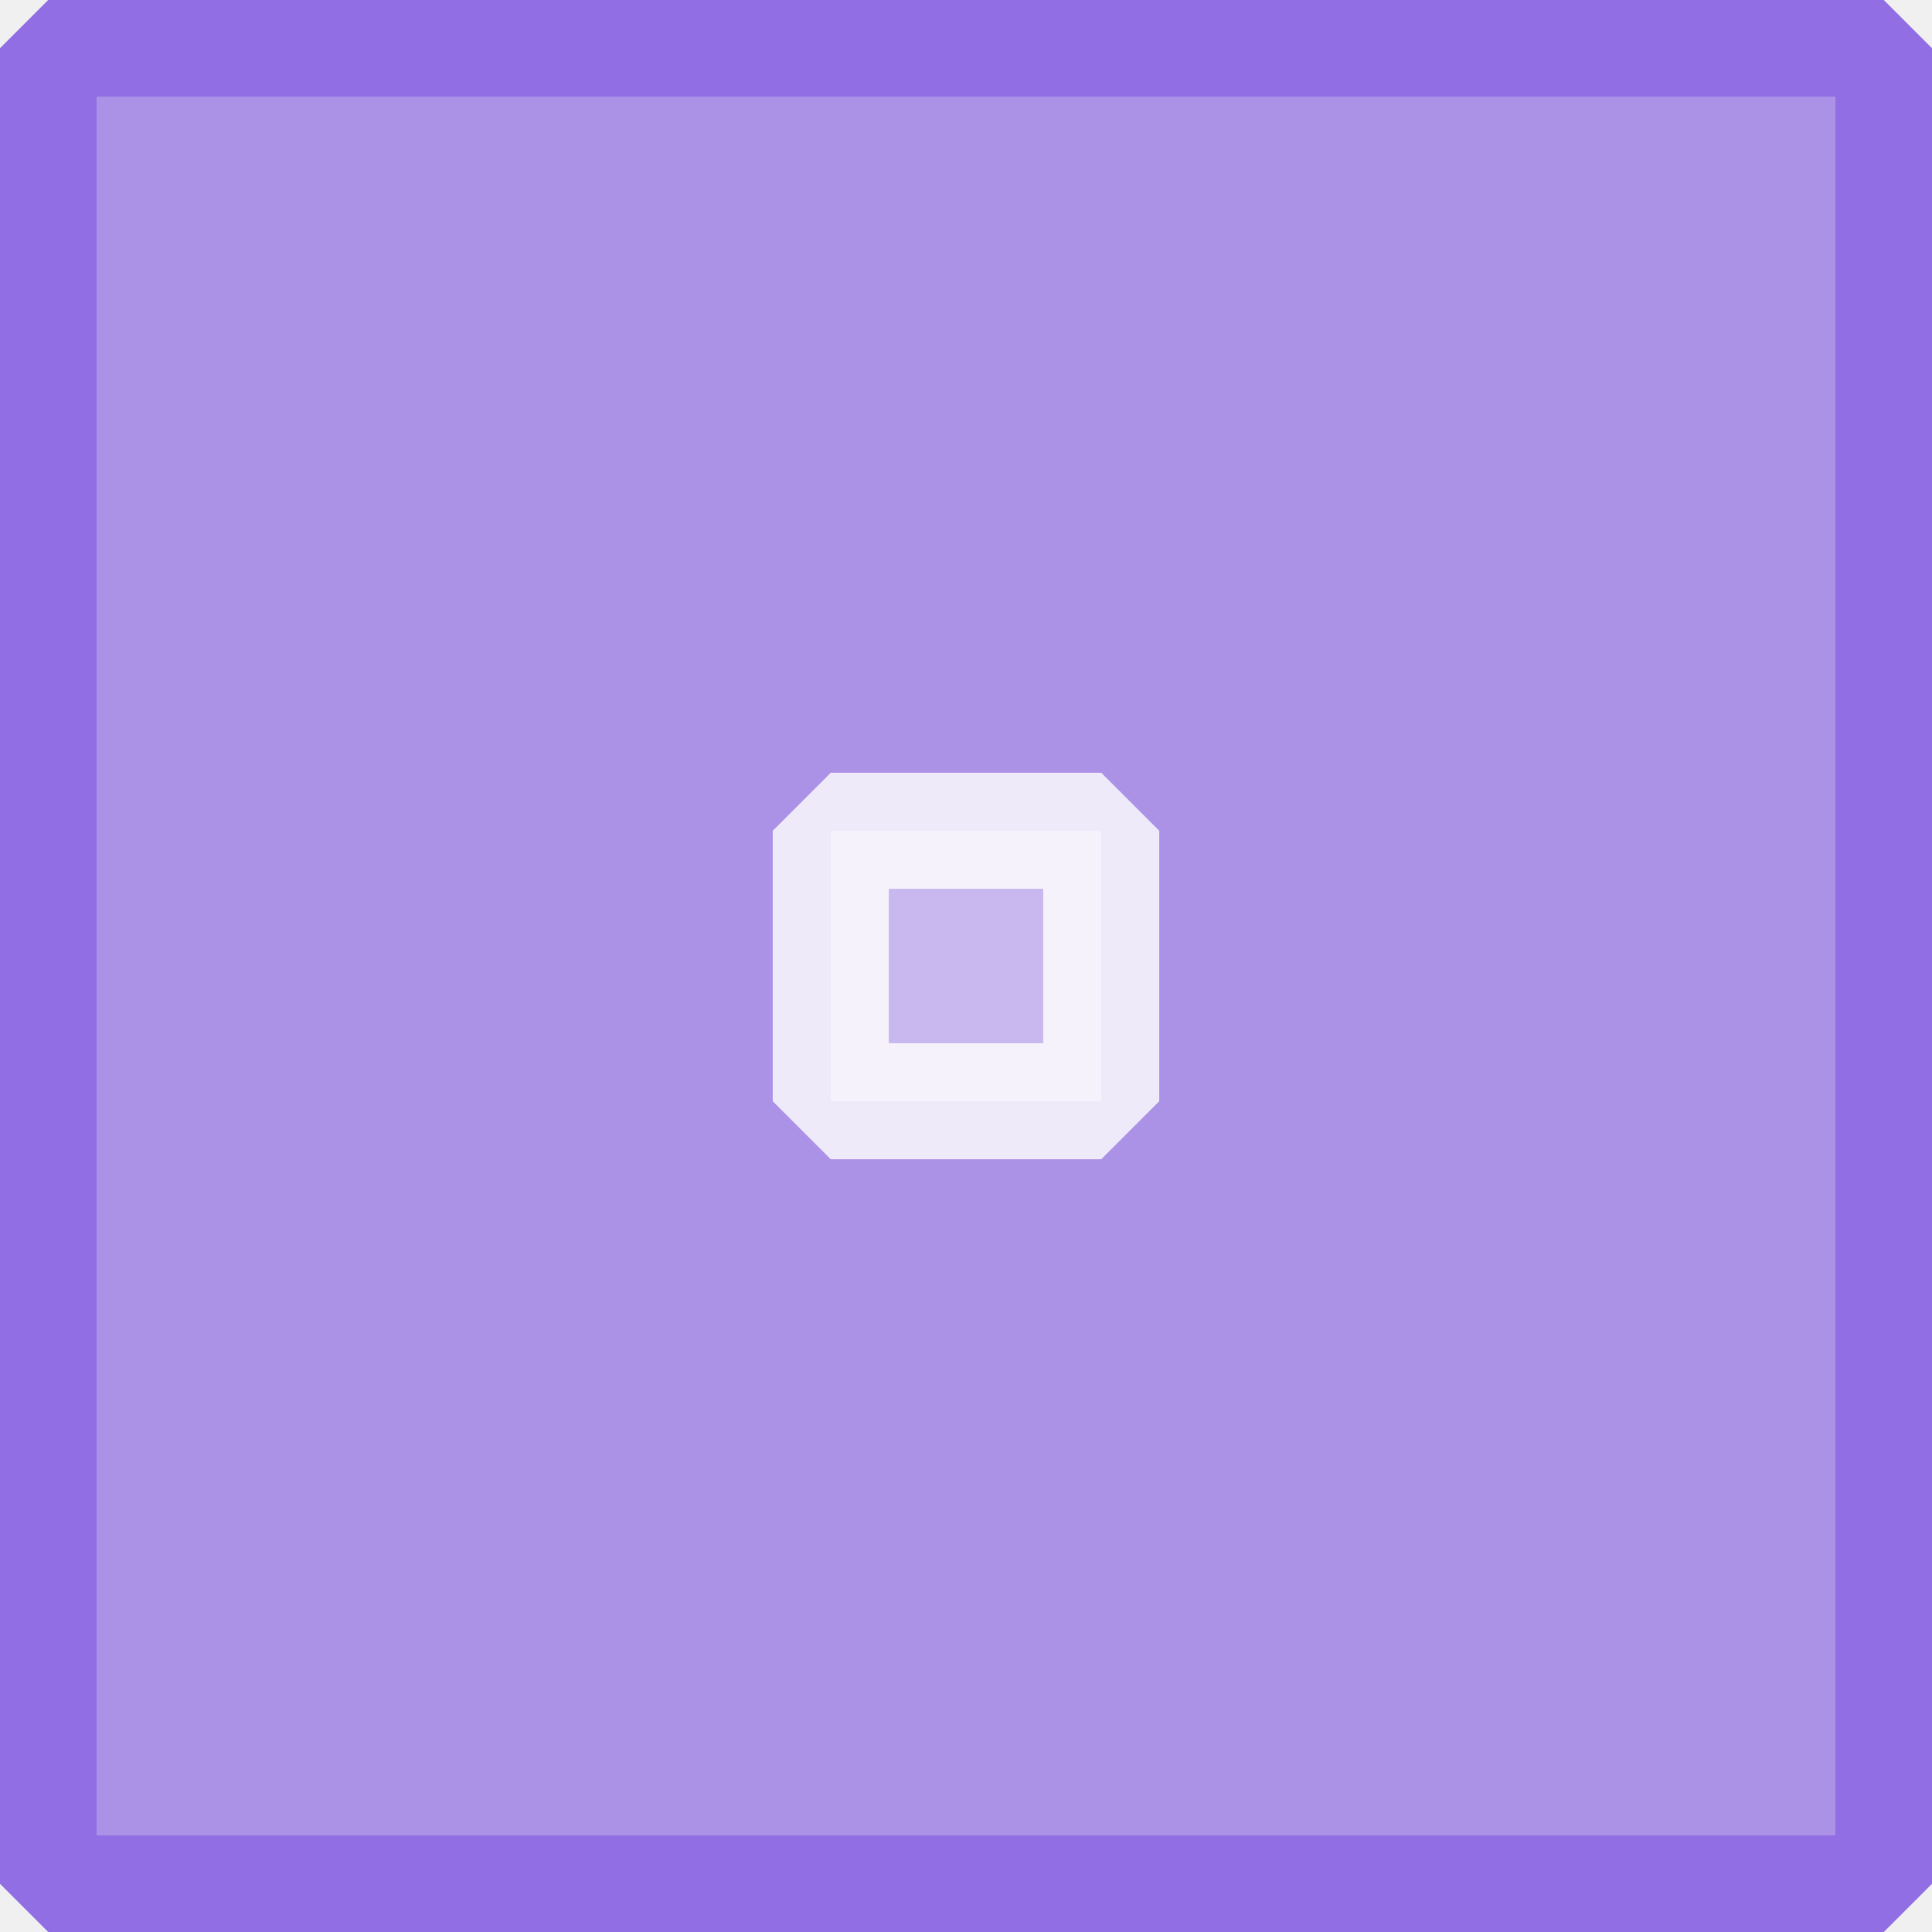
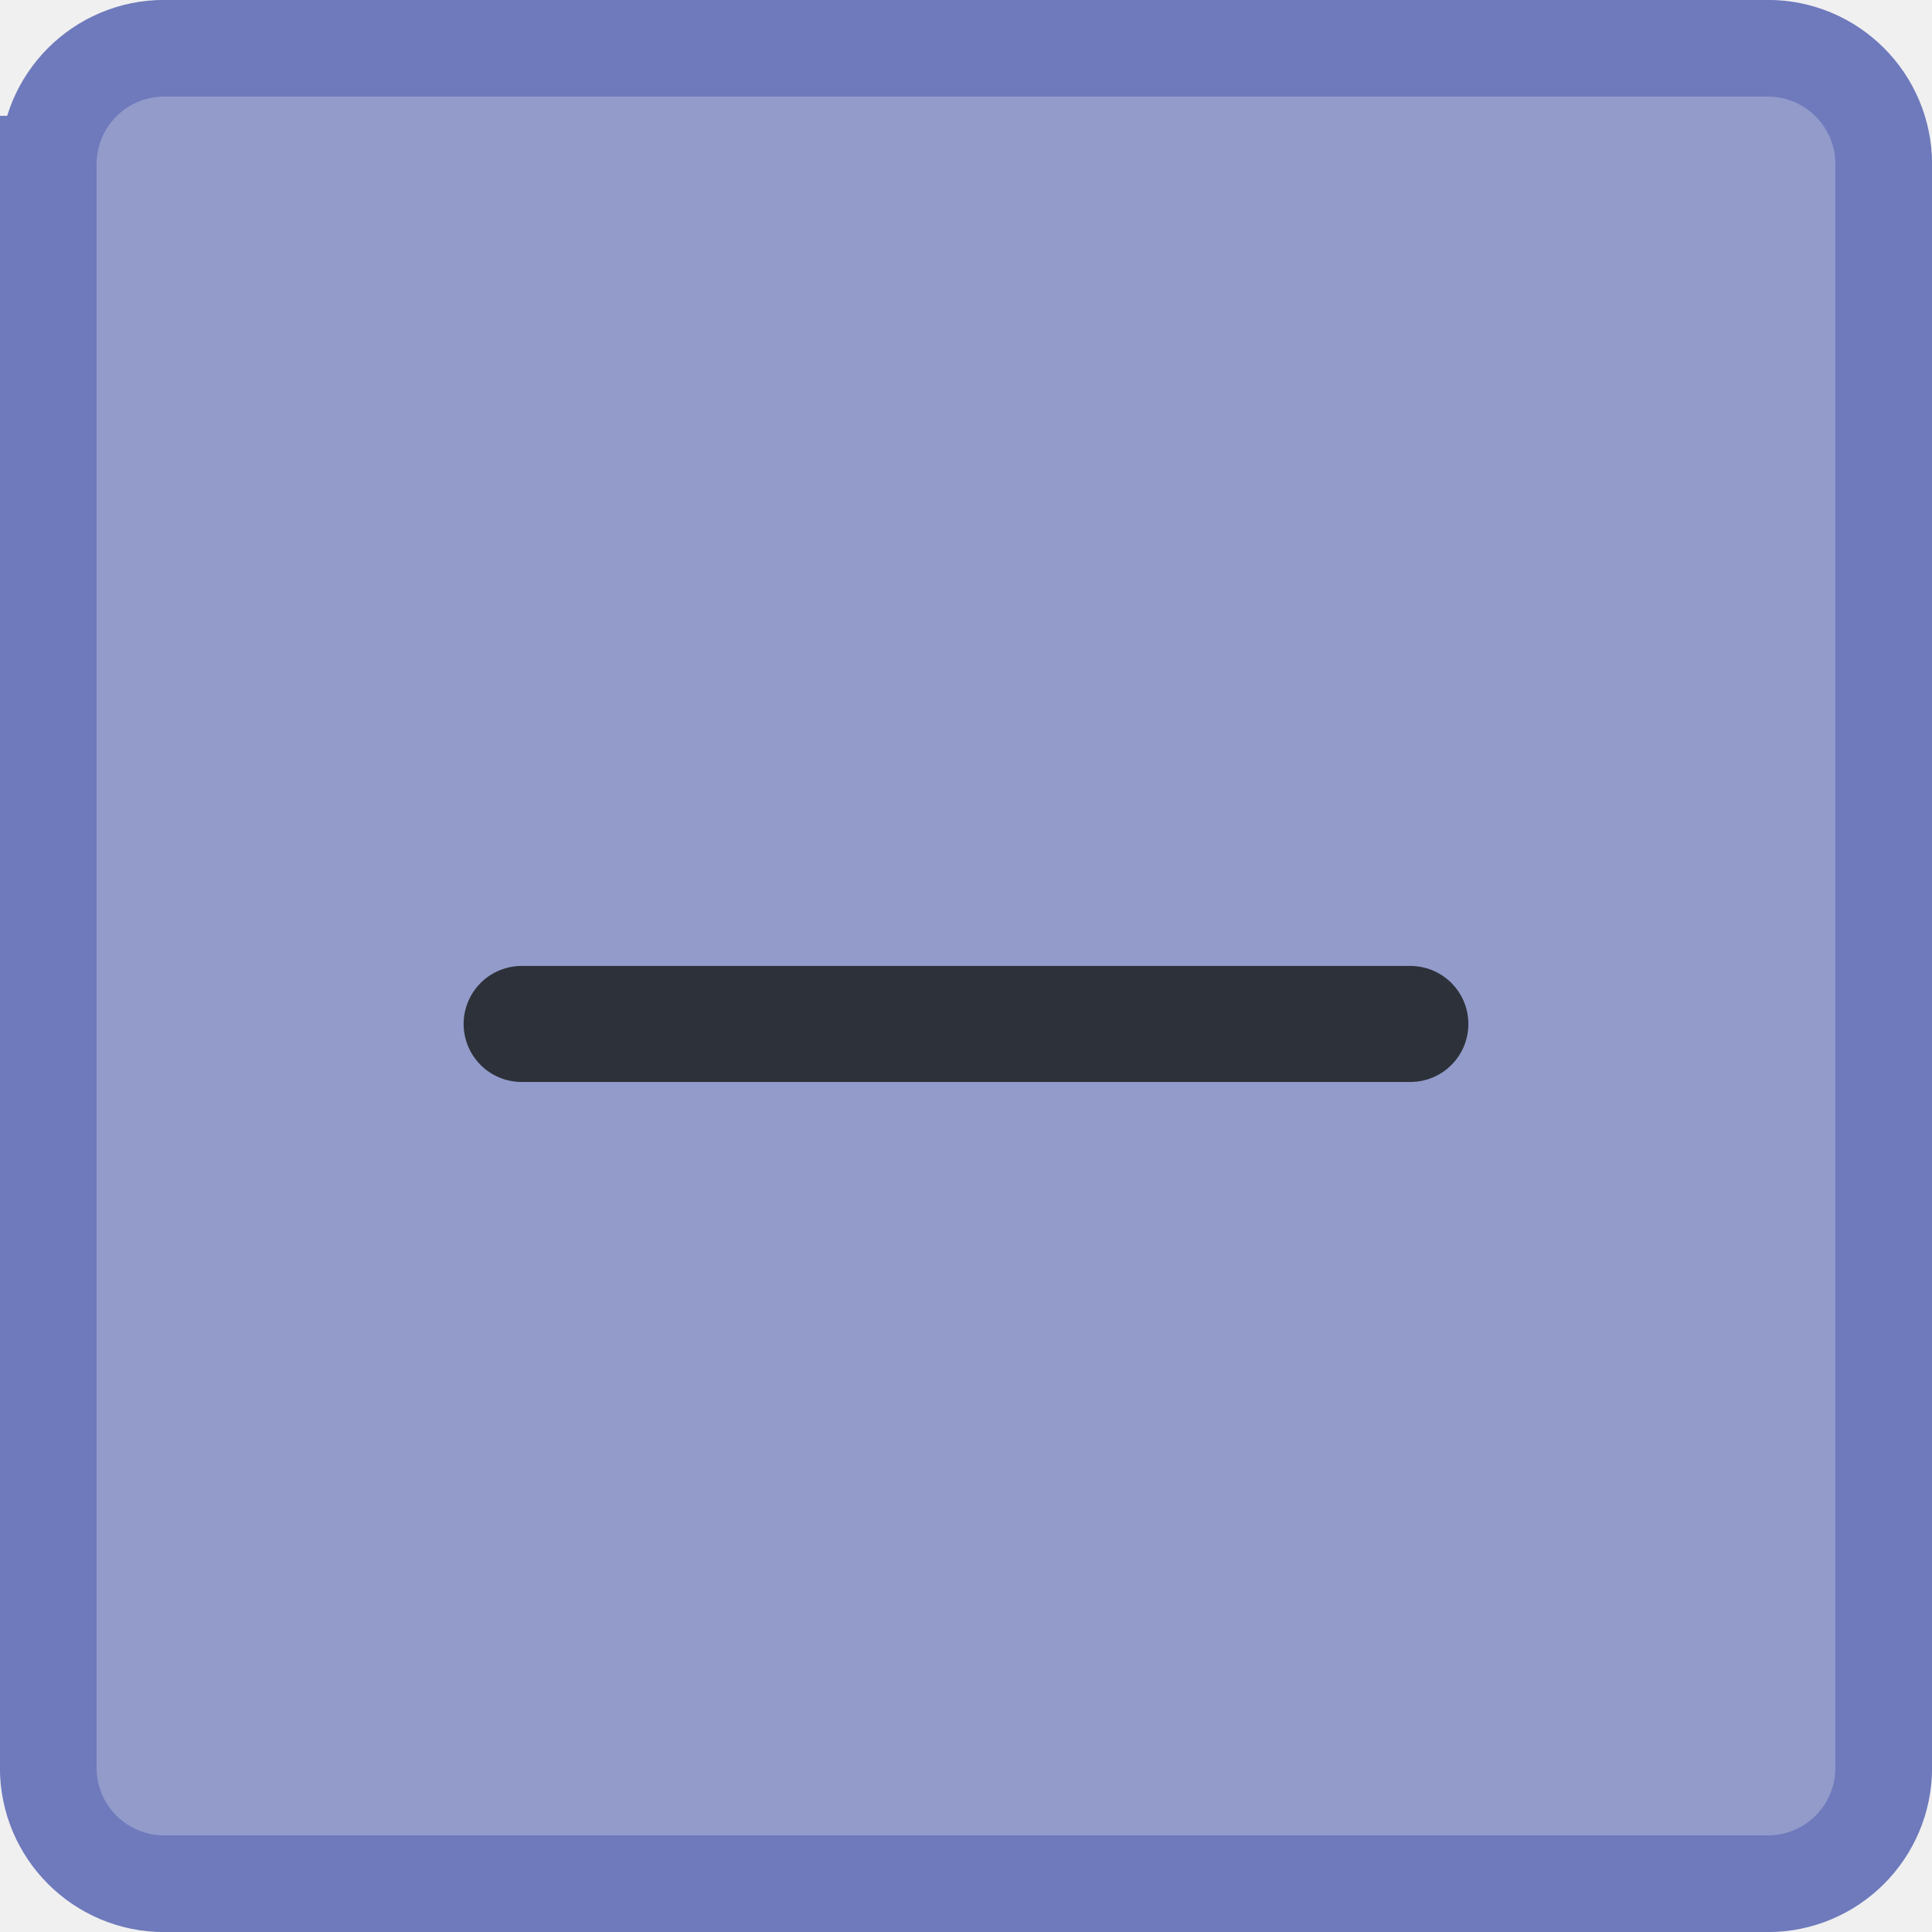
<svg xmlns="http://www.w3.org/2000/svg" viewBox="0 0 50 50" version="1.2" baseProfile="tiny">
  <defs>
</defs>
  <g fill="none" stroke="black" stroke-width="1" fill-rule="evenodd" stroke-linecap="square" stroke-linejoin="bevel">
    <g fill="none" stroke="#000000" stroke-opacity="1" stroke-width="1" stroke-linecap="square" stroke-linejoin="bevel" transform="matrix(1,0,0,1,0,0)" font-family="Noto Sans" font-size="10" font-weight="400" font-style="normal">
</g>
-     <g fill="#926ee4" fill-opacity="0.72" stroke="#926ee4" stroke-opacity="1" stroke-width="2.502" stroke-linecap="square" stroke-linejoin="bevel" transform="matrix(1,0,0,1,2.5,2.5)" font-family="Noto Sans" font-size="10" font-weight="400" font-style="normal">
-       <rect x="-1.251" y="-1.251" width="47.502" height="47.502" />
+     <g fill="#6e7abc" fill-opacity="0.72" stroke="#6e7abc" stroke-opacity="1" stroke-width="2.502" stroke-linecap="square" stroke-linejoin="bevel" transform="matrix(1,0,0,1,2.5,2.5)" font-family="Noto Sans" font-size="10" font-weight="400" font-style="normal">
+       <path vector-effect="none" fill-rule="evenodd" d="M-1.251,1.749 C-1.251,0.092 0.092,-1.251 1.749,-1.251 L43.251,-1.251 C44.908,-1.251 46.251,0.092 46.251,1.749 L46.251,43.251 C46.251,44.908 44.908,46.251 43.251,46.251 L1.749,46.251 C0.092,46.251 -1.251,44.908 -1.251,43.251 L-1.251,1.749" />
    </g>
    <g fill="none" stroke="#000000" stroke-opacity="1" stroke-width="1" stroke-linecap="square" stroke-linejoin="bevel" transform="matrix(1,0,0,1,0,0)" font-family="Noto Sans" font-size="10" font-weight="400" font-style="normal">
</g>
-     <g fill="none" stroke="#ffffff" stroke-opacity="1" stroke-width="1.001" stroke-linecap="square" stroke-linejoin="bevel" transform="matrix(2.5,0,0,2.5,2.5,2.5)" font-family="Noto Sans" font-size="10" font-weight="400" font-style="normal">
+     <g fill="none" stroke="#232629" stroke-opacity="1" stroke-width="1.001" stroke-linecap="square" stroke-linejoin="bevel" transform="matrix(2.5,0,0,2.5,2.5,2.5)" font-family="Noto Sans" font-size="10" font-weight="400" font-style="normal">
</g>
-     <g fill="none" stroke="#ffffff" stroke-opacity="1" stroke-width="1.001" stroke-linecap="round" stroke-linejoin="miter" stroke-miterlimit="2" transform="matrix(2.5,0,0,2.5,2.5,2.5)" font-family="Noto Sans" font-size="10" font-weight="400" font-style="normal">
- </g>
-     <g fill="none" stroke="#ffffff" stroke-opacity="1" stroke-width="1.001" stroke-linecap="round" stroke-linejoin="miter" stroke-miterlimit="2" transform="matrix(2.5,0,0,2.5,2.5,2.5)" font-family="Noto Sans" font-size="10" font-weight="400" font-style="normal">
- </g>
-     <g fill="#ffffff" fill-opacity="0.35" stroke="#ffffff" stroke-opacity="0.81" stroke-width="1.201" stroke-linecap="round" stroke-linejoin="bevel" transform="matrix(2.5,0,0,2.5,21.5,21.5)" font-family="Noto Sans" font-size="10" font-weight="400" font-style="normal">
-       <rect x="0" y="0" width="2.8" height="2.8" />
+     <g fill="none" stroke="#232629" stroke-opacity="0.9" stroke-width="1.201" stroke-linecap="round" stroke-linejoin="miter" stroke-miterlimit="2" transform="matrix(2.5,0,0,2.5,2.5,2.5)" font-family="Noto Sans" font-size="10" font-weight="400" font-style="normal">
+       <polyline fill="none" vector-effect="none" points="4.4,9.6 13.6,9.6 " />
    </g>
-     <g fill="none" stroke="#ffffff" stroke-opacity="1" stroke-width="1.001" stroke-linecap="square" stroke-linejoin="bevel" transform="matrix(2.5,0,0,2.5,2.5,2.5)" font-family="Noto Sans" font-size="10" font-weight="400" font-style="normal">
+     <g fill="none" stroke="#232629" stroke-opacity="1" stroke-width="1.001" stroke-linecap="square" stroke-linejoin="bevel" transform="matrix(2.5,0,0,2.5,2.5,2.5)" font-family="Noto Sans" font-size="10" font-weight="400" font-style="normal">
</g>
    <g fill="none" stroke="#000000" stroke-opacity="1" stroke-width="1" stroke-linecap="square" stroke-linejoin="bevel" transform="matrix(1,0,0,1,0,0)" font-family="Noto Sans" font-size="10" font-weight="400" font-style="normal">
</g>
  </g>
</svg>
